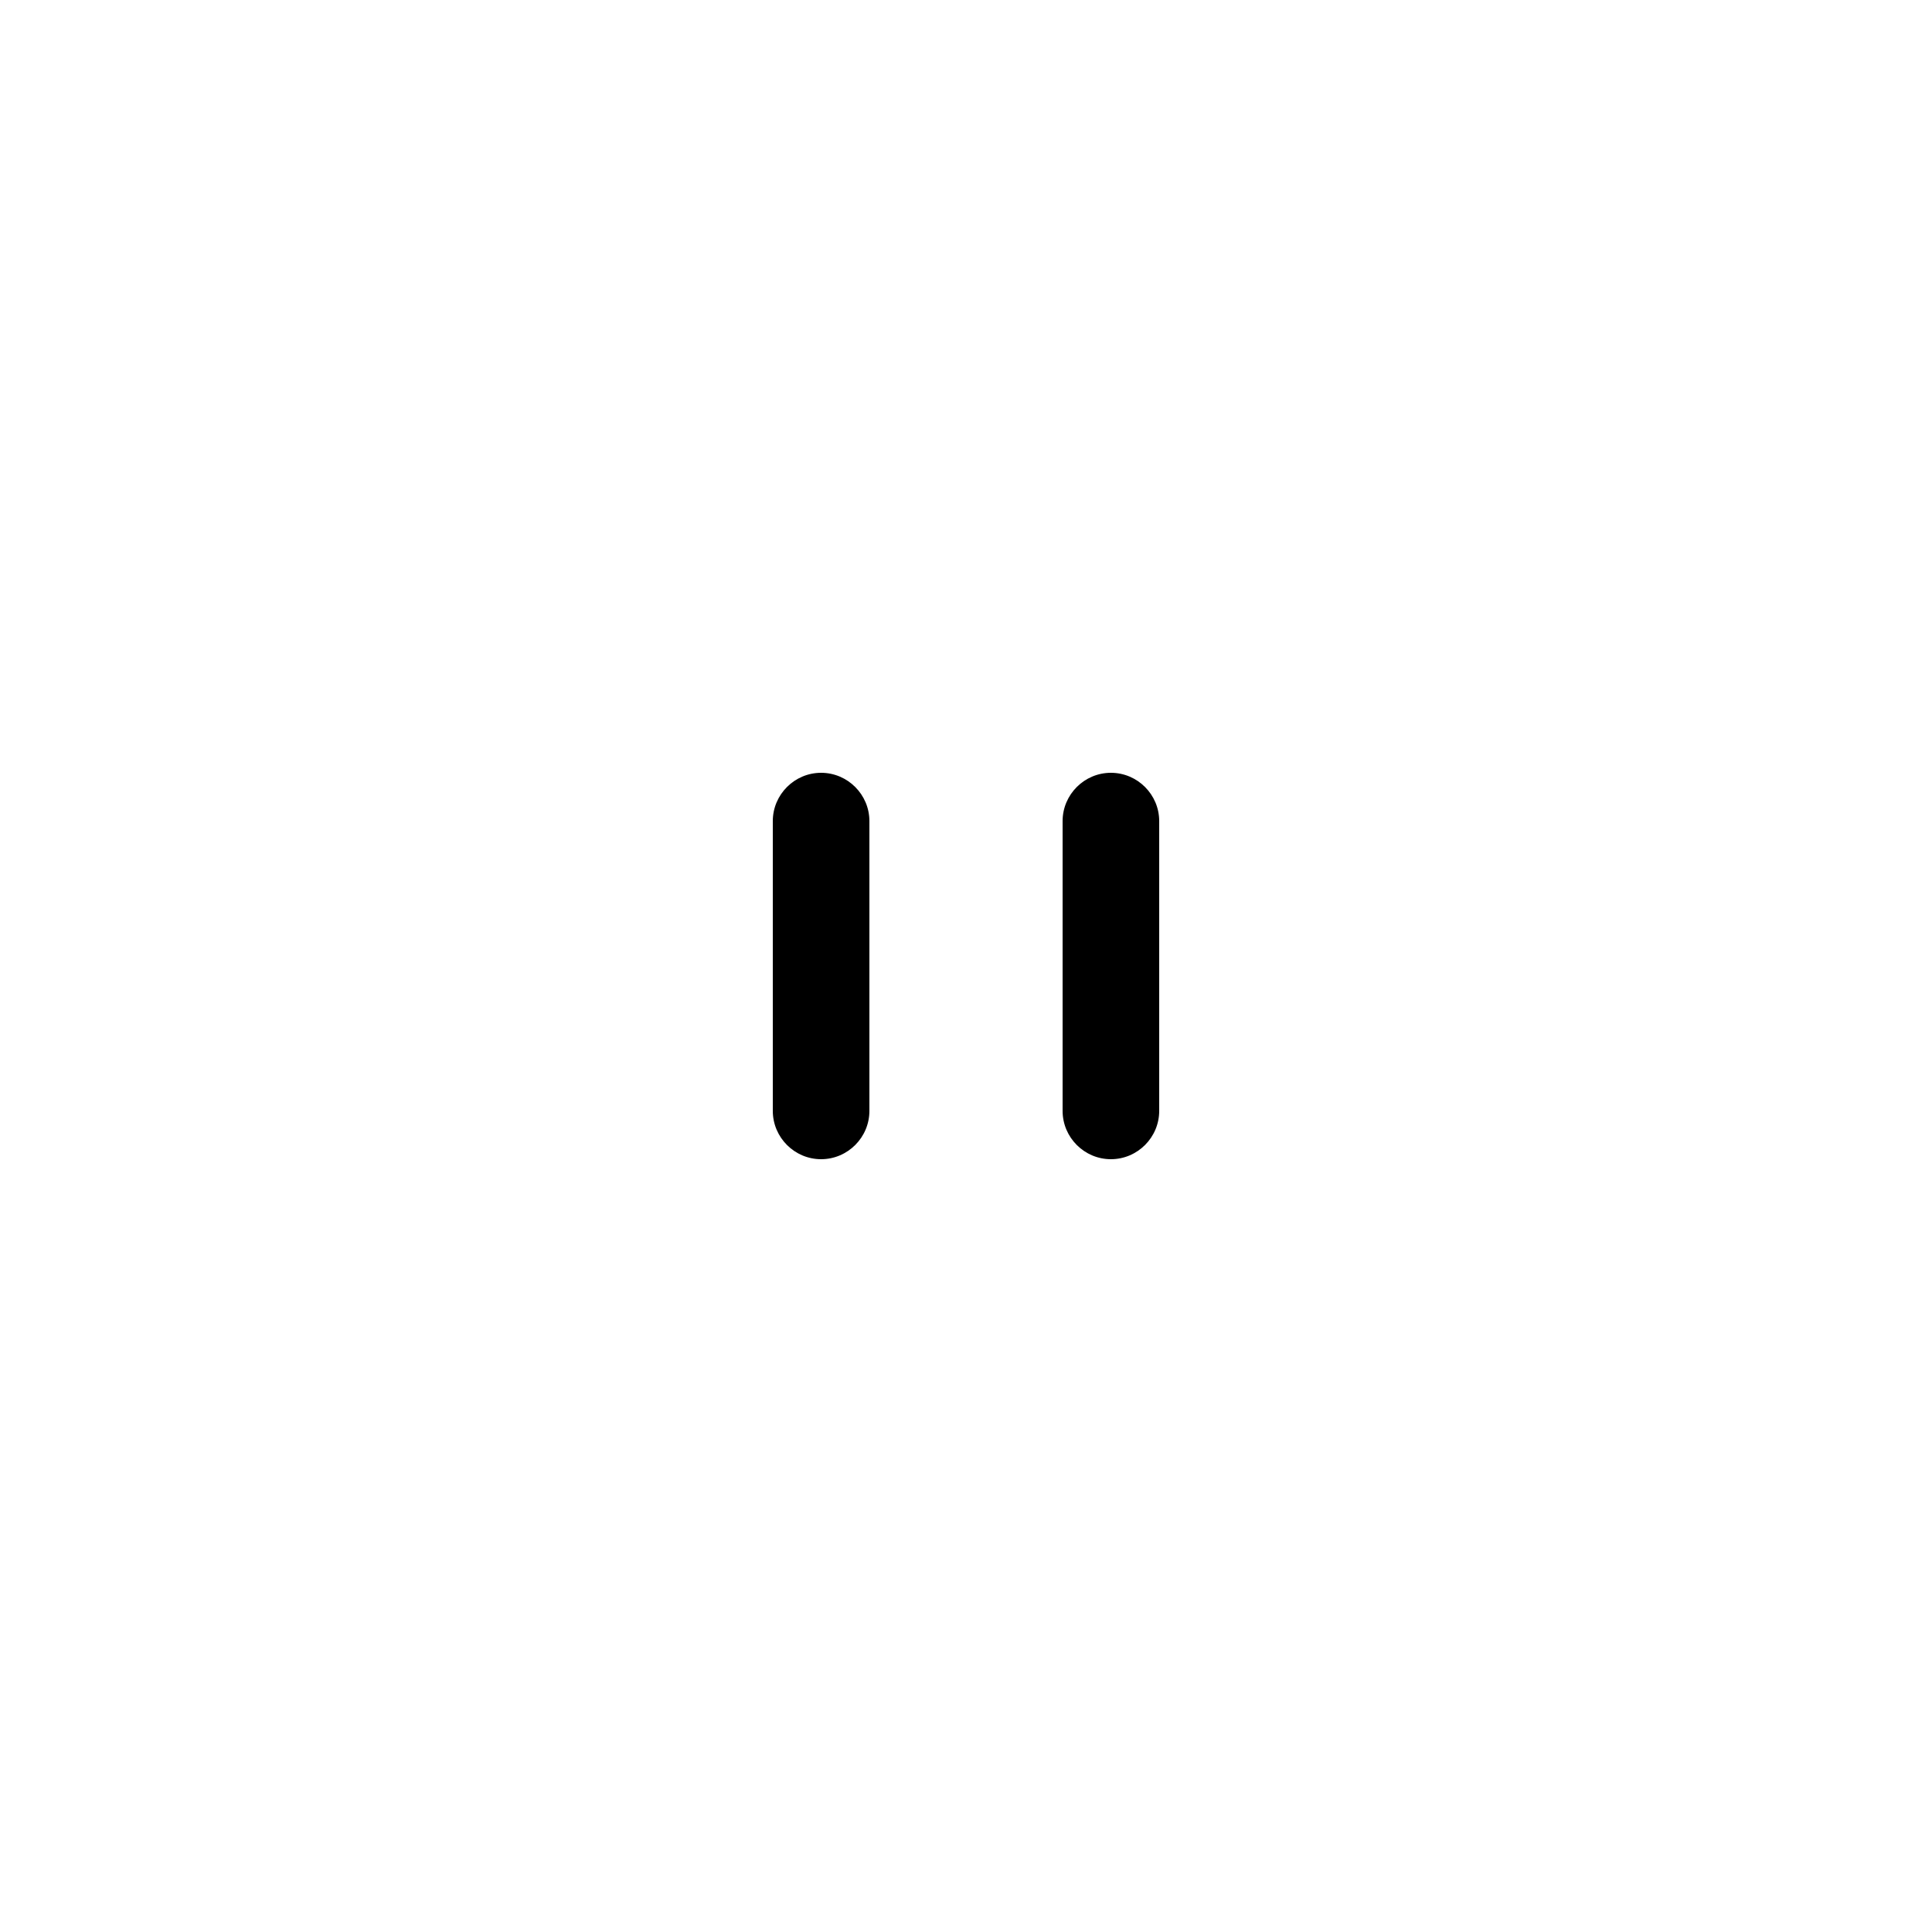
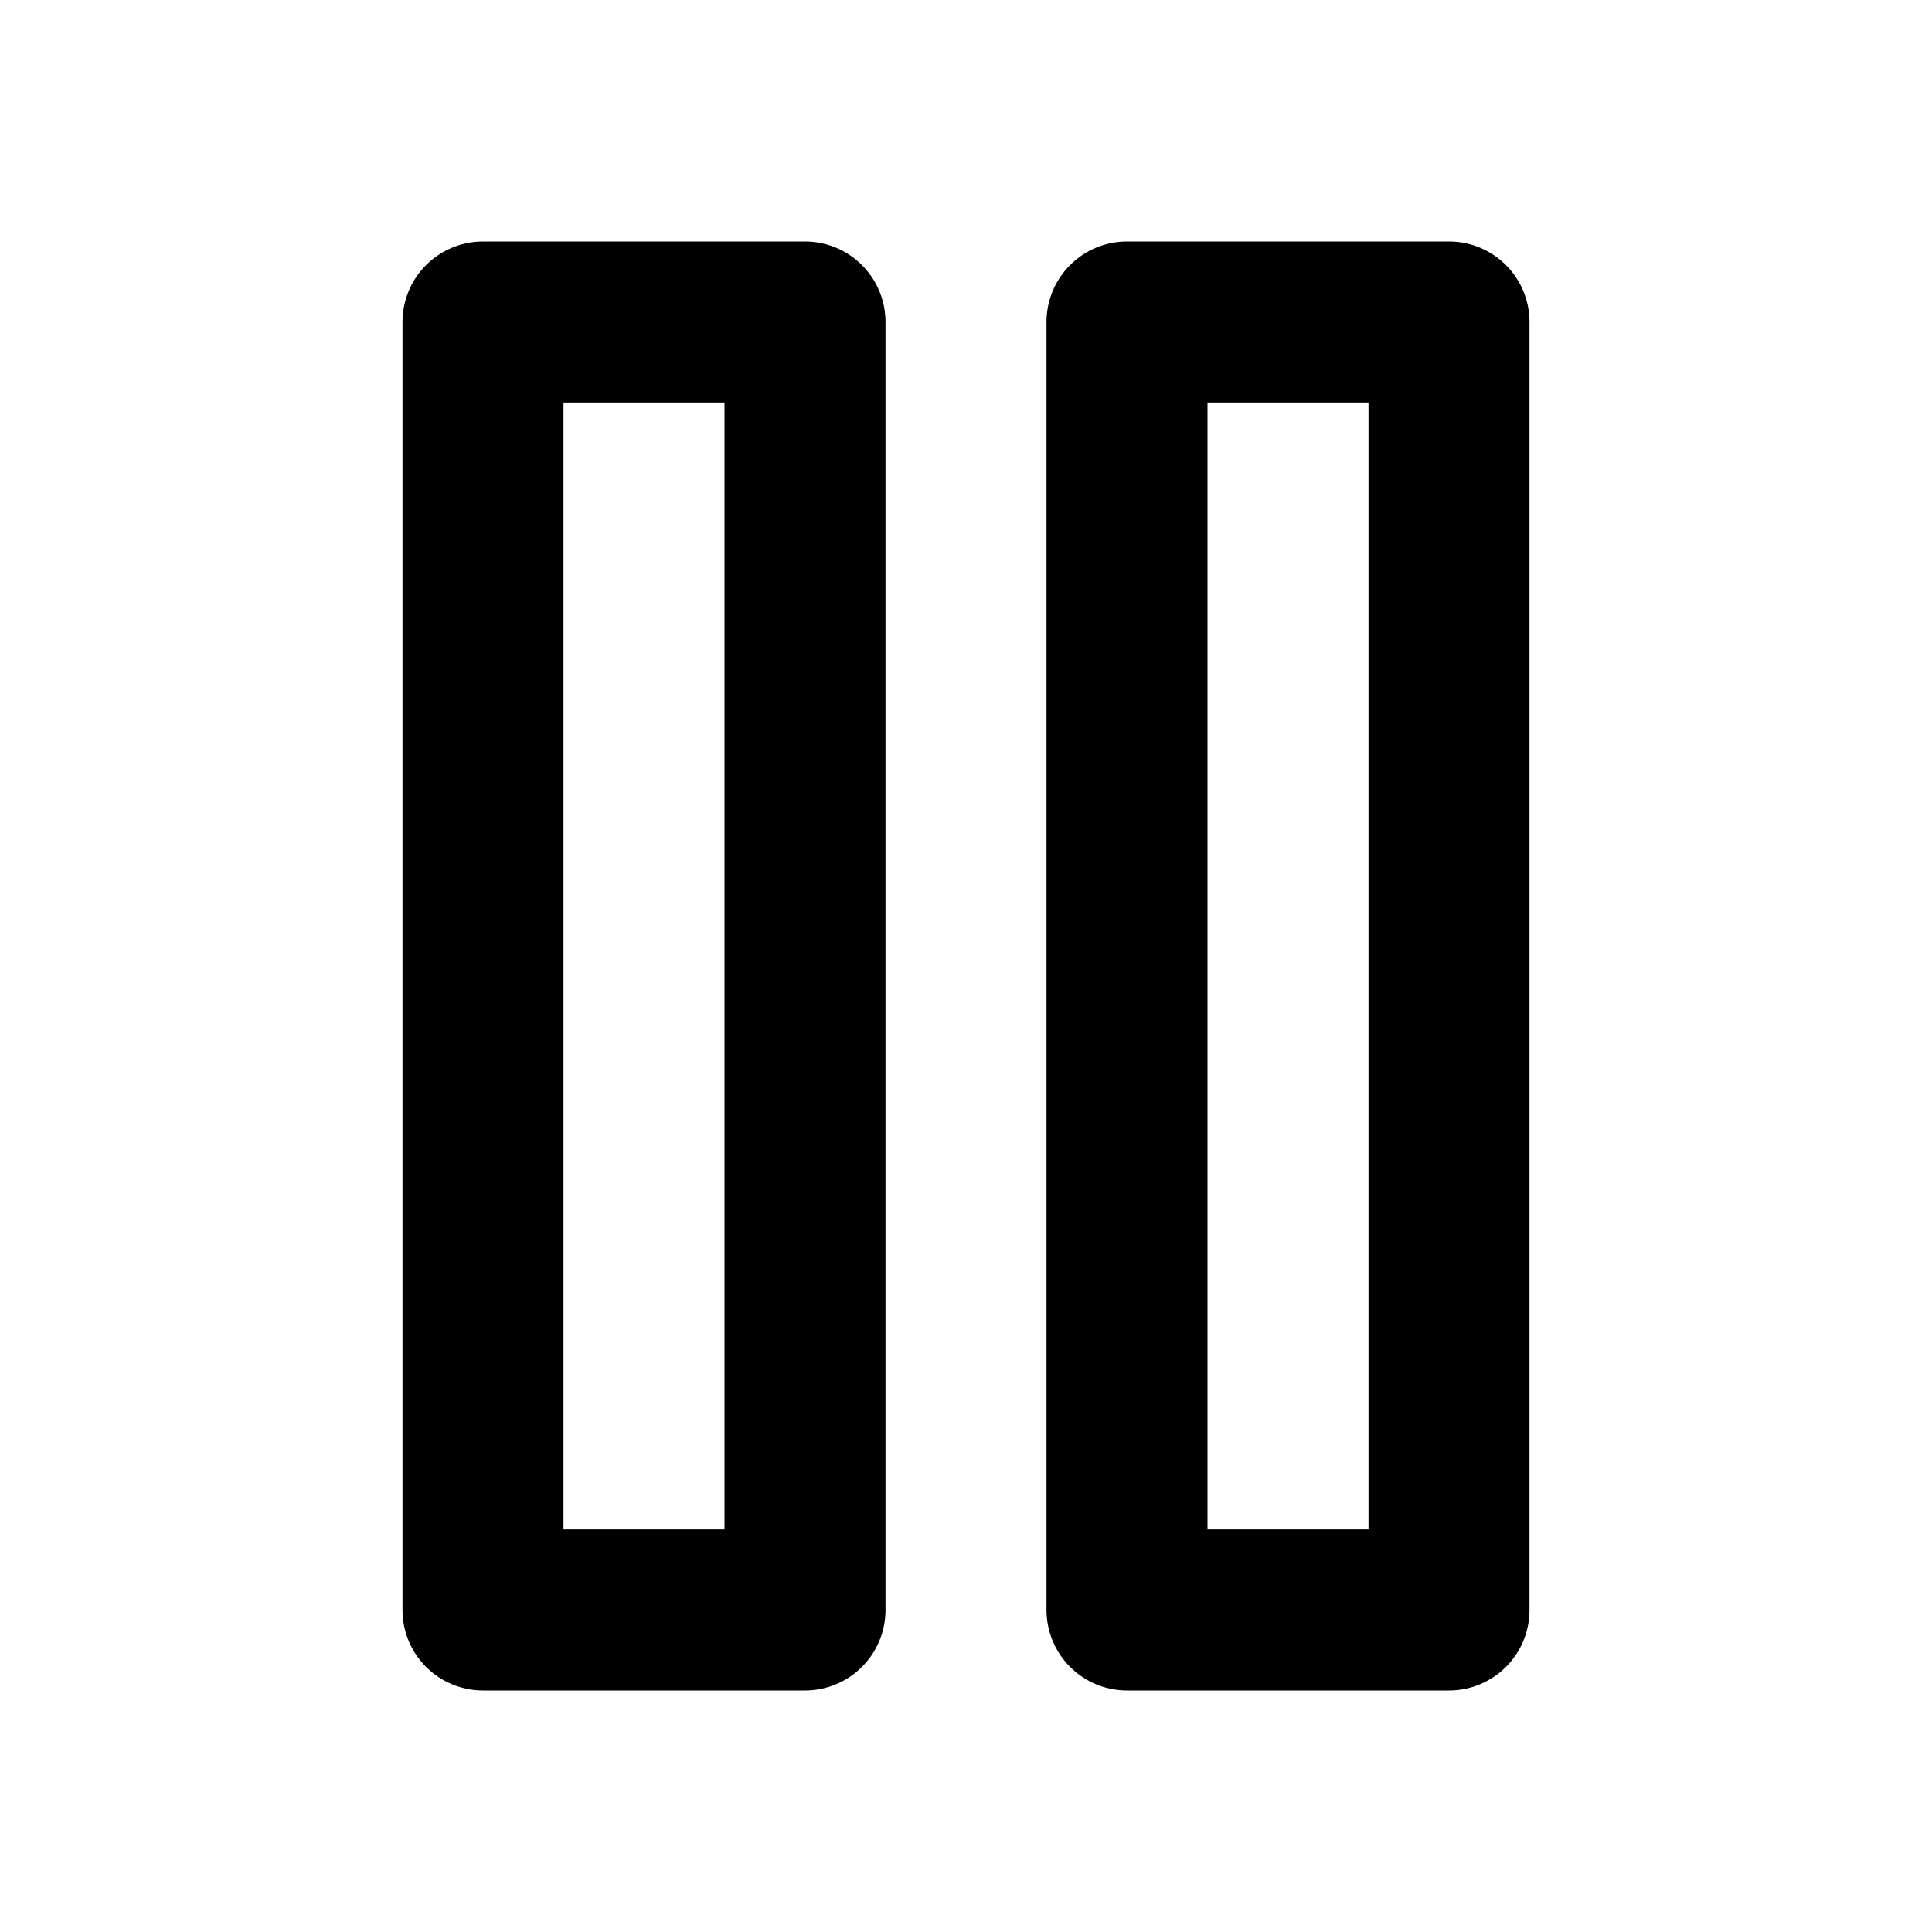
- <svg xmlns="http://www.w3.org/2000/svg" width="80" height="80" viewBox="0 0 80 80">
-   <path d="M36 34c0-1.1-.9-2-2-2s-2 .9-2 2v12c0 1.1.9 2 2 2s2-.9 2-2V34zm12 0c0-1.1-.9-2-2-2s-2 .9-2 2v12c0 1.1.9 2 2 2s2-.9 2-2V34z" />
+ <svg xmlns="http://www.w3.org/2000/svg" width="24" height="24" viewBox="0 0 24 24" fill="none" stroke="currentColor" stroke-width="2" stroke-linecap="round" stroke-linejoin="round" class="feather feather-pause">
+   <rect x="6" y="4" width="4" height="16" />
+   <rect x="14" y="4" width="4" height="16" />
</svg>
